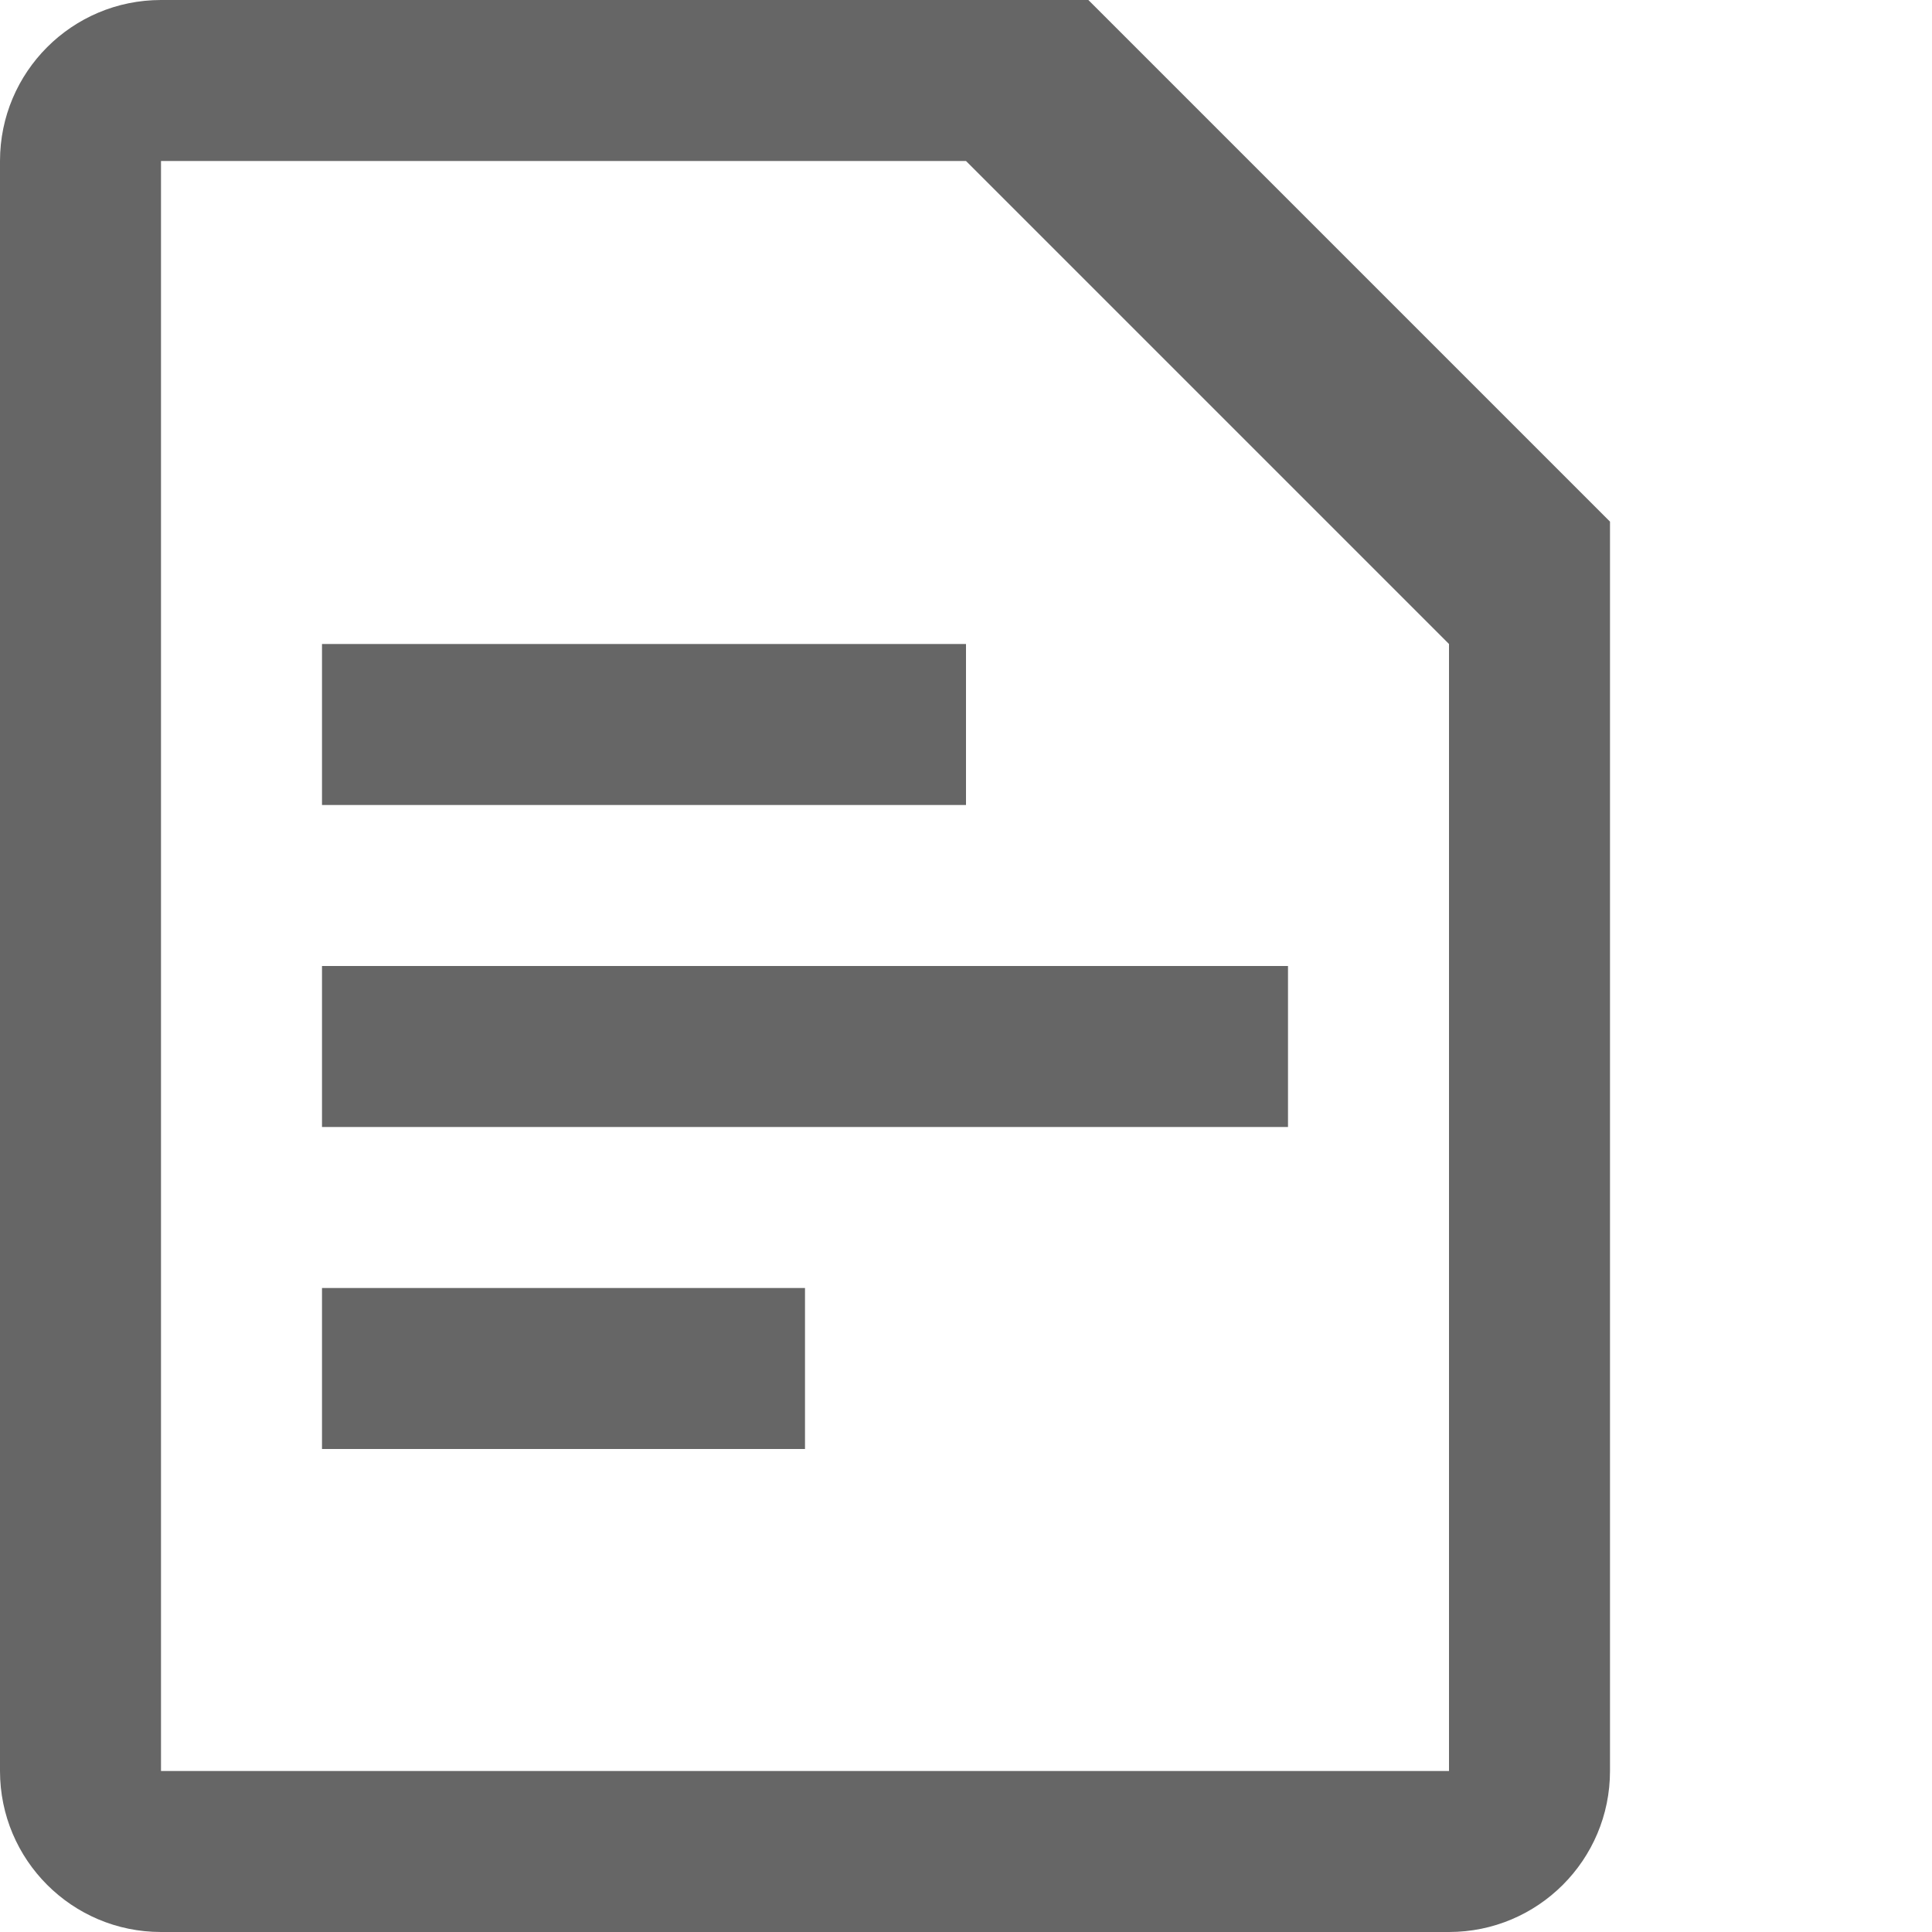
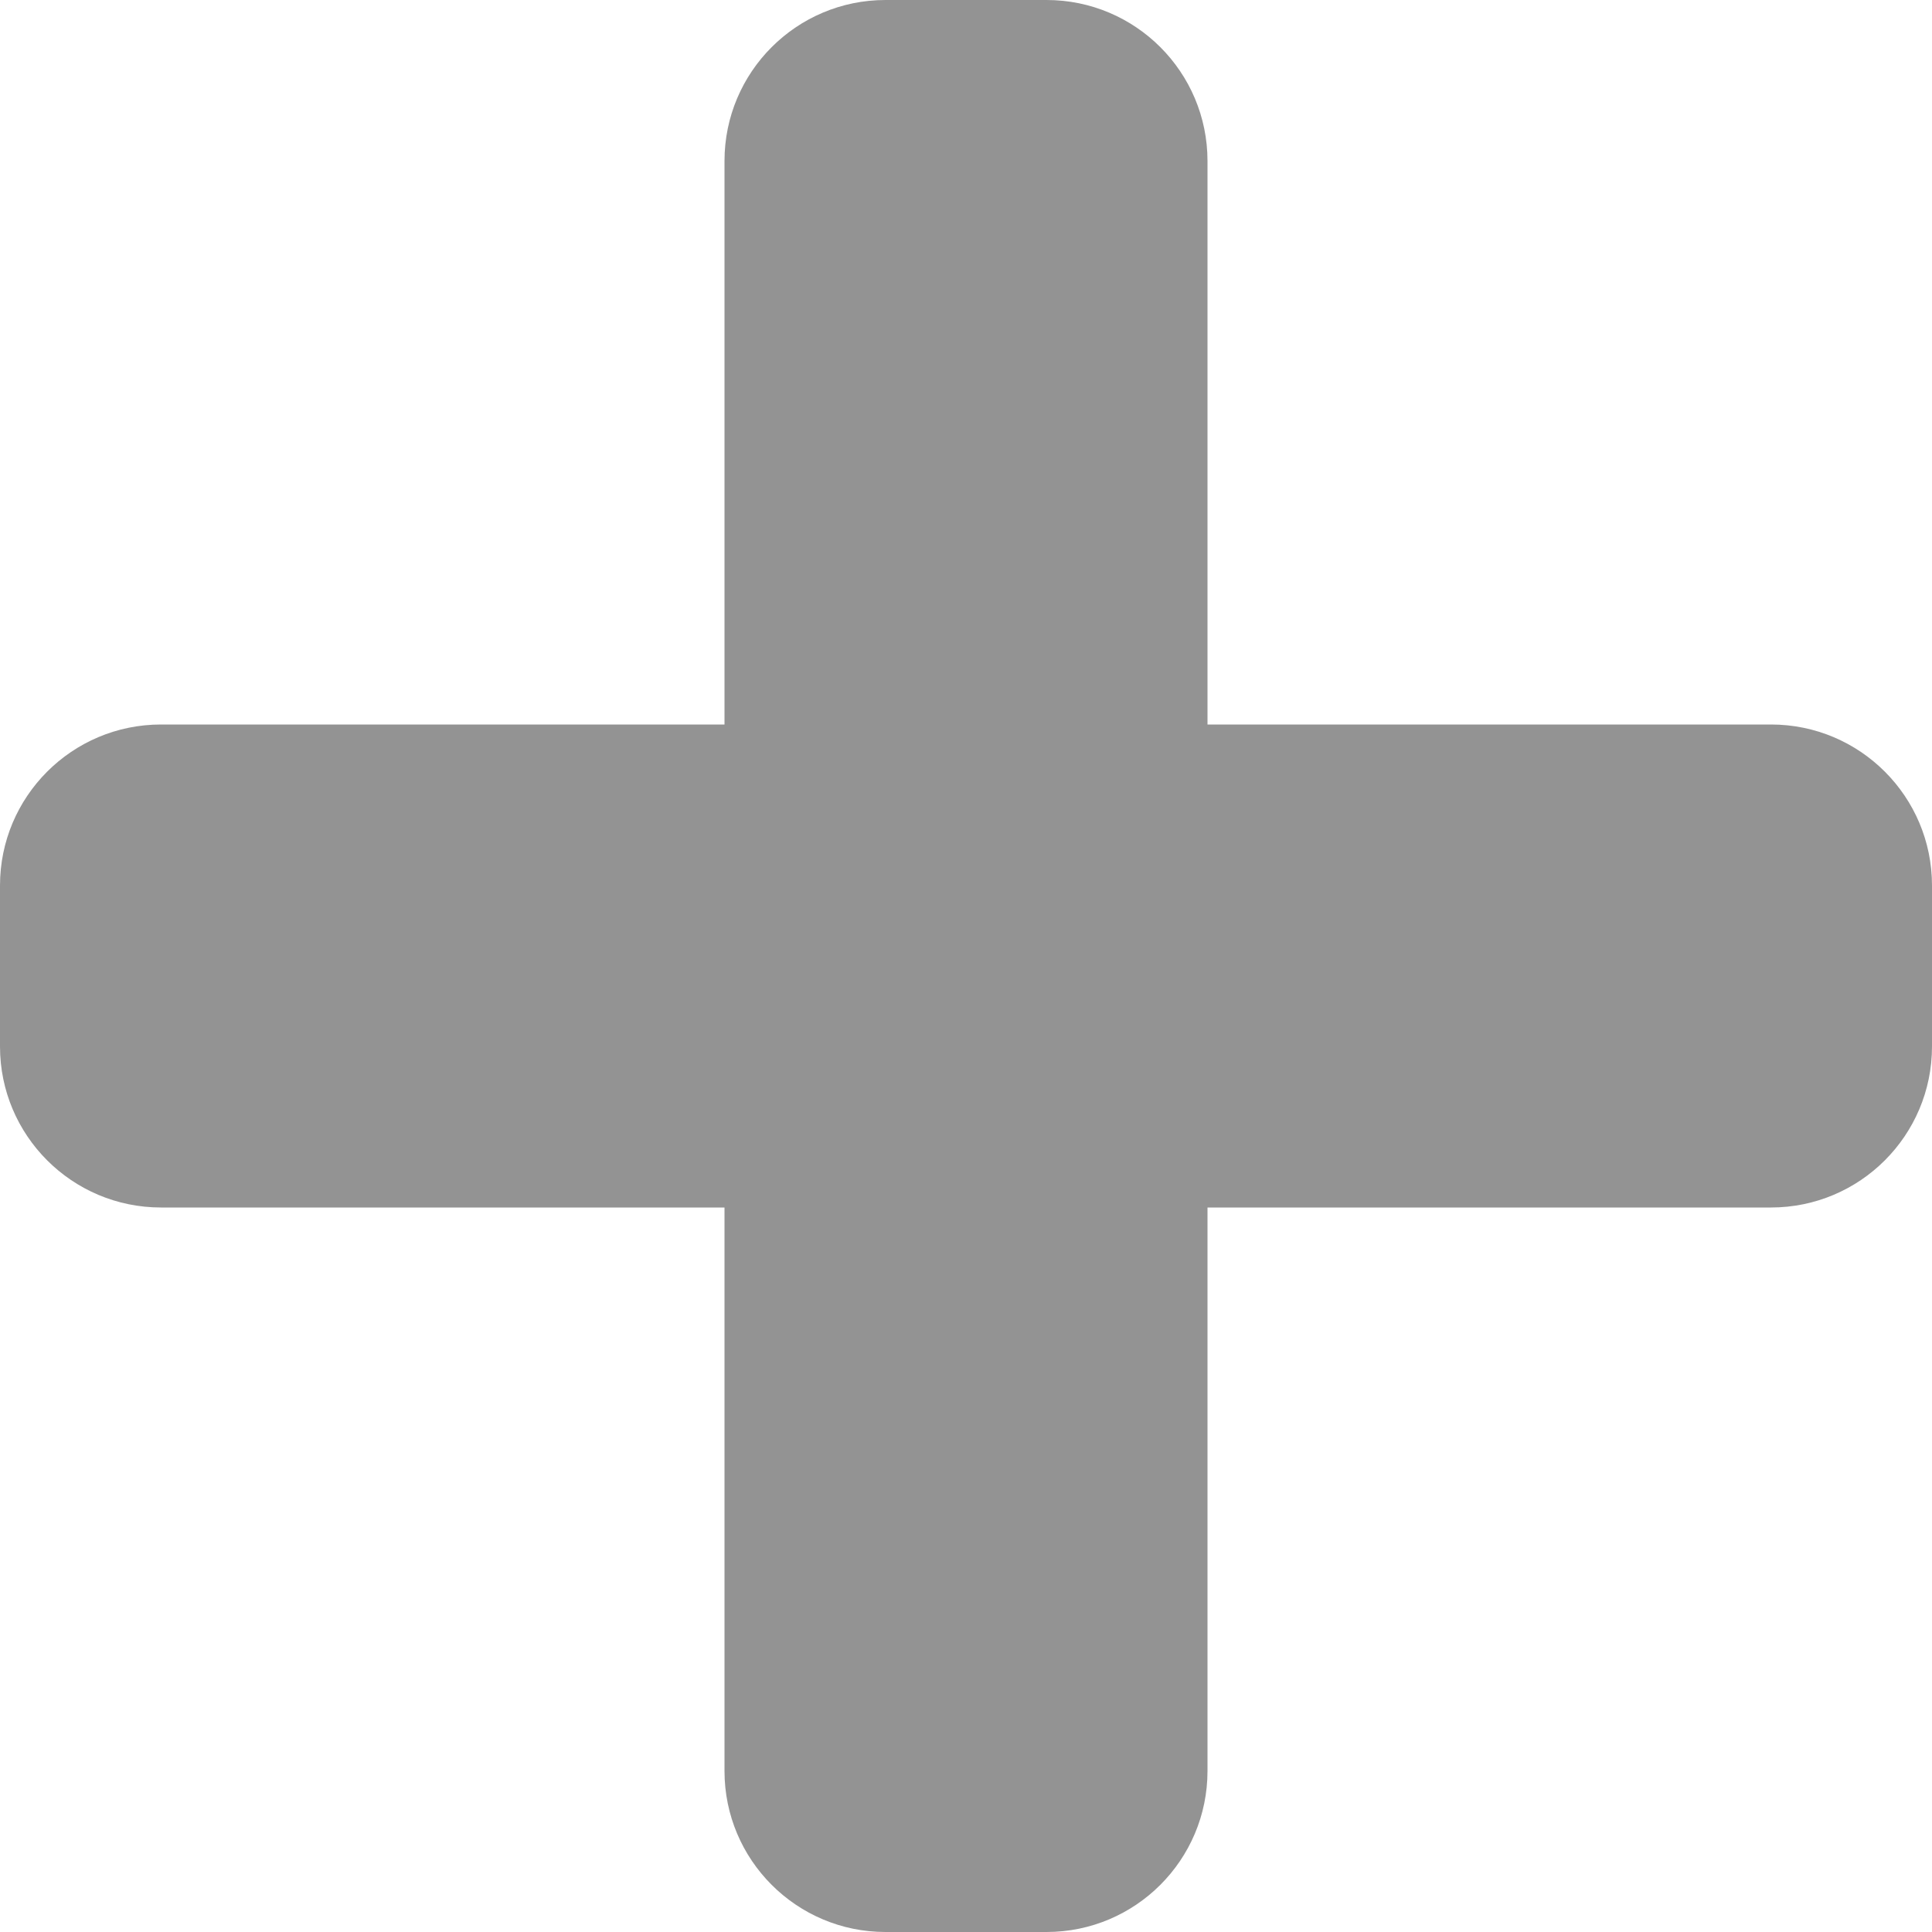
<svg xmlns="http://www.w3.org/2000/svg" id="Layer_1" data-name="Layer 1" viewBox="0 0 12 12">
  <defs>
-     <style>.cls-1{fill:#666;fill-rule:evenodd;}</style>
+     <style>.cls-1{fill:#3a3b3a;fill-opacity:0.55;fill-rule:evenodd;}</style>
  </defs>
-   <path class="cls-1" d="M422.76,292H417a1,1,0,0,0-1,1v10a1,1,0,0,0,1,1h8a1,1,0,0,0,1-1v-7.76ZM417,293h5l3,3v7h-8Zm5,3h-4v1h4Zm-4,2h6v1h-6Zm3,2h-3v1h3Z" transform="translate(-416 -292)" />
+   <path class="cls-1" d="M7.5,2a1,1,0,0,0-1,1V6.5H3a1,1,0,0,0-1,1v1a1,1,0,0,0,1,1H6.5V13a1,1,0,0,0,1,1h1a1,1,0,0,0,1-1V9.5H13a1,1,0,0,0,1-1v-1a1,1,0,0,0-1-1H9.5V3a1,1,0,0,0-1-1Z" transform="translate(-2 -2)" />
</svg>
